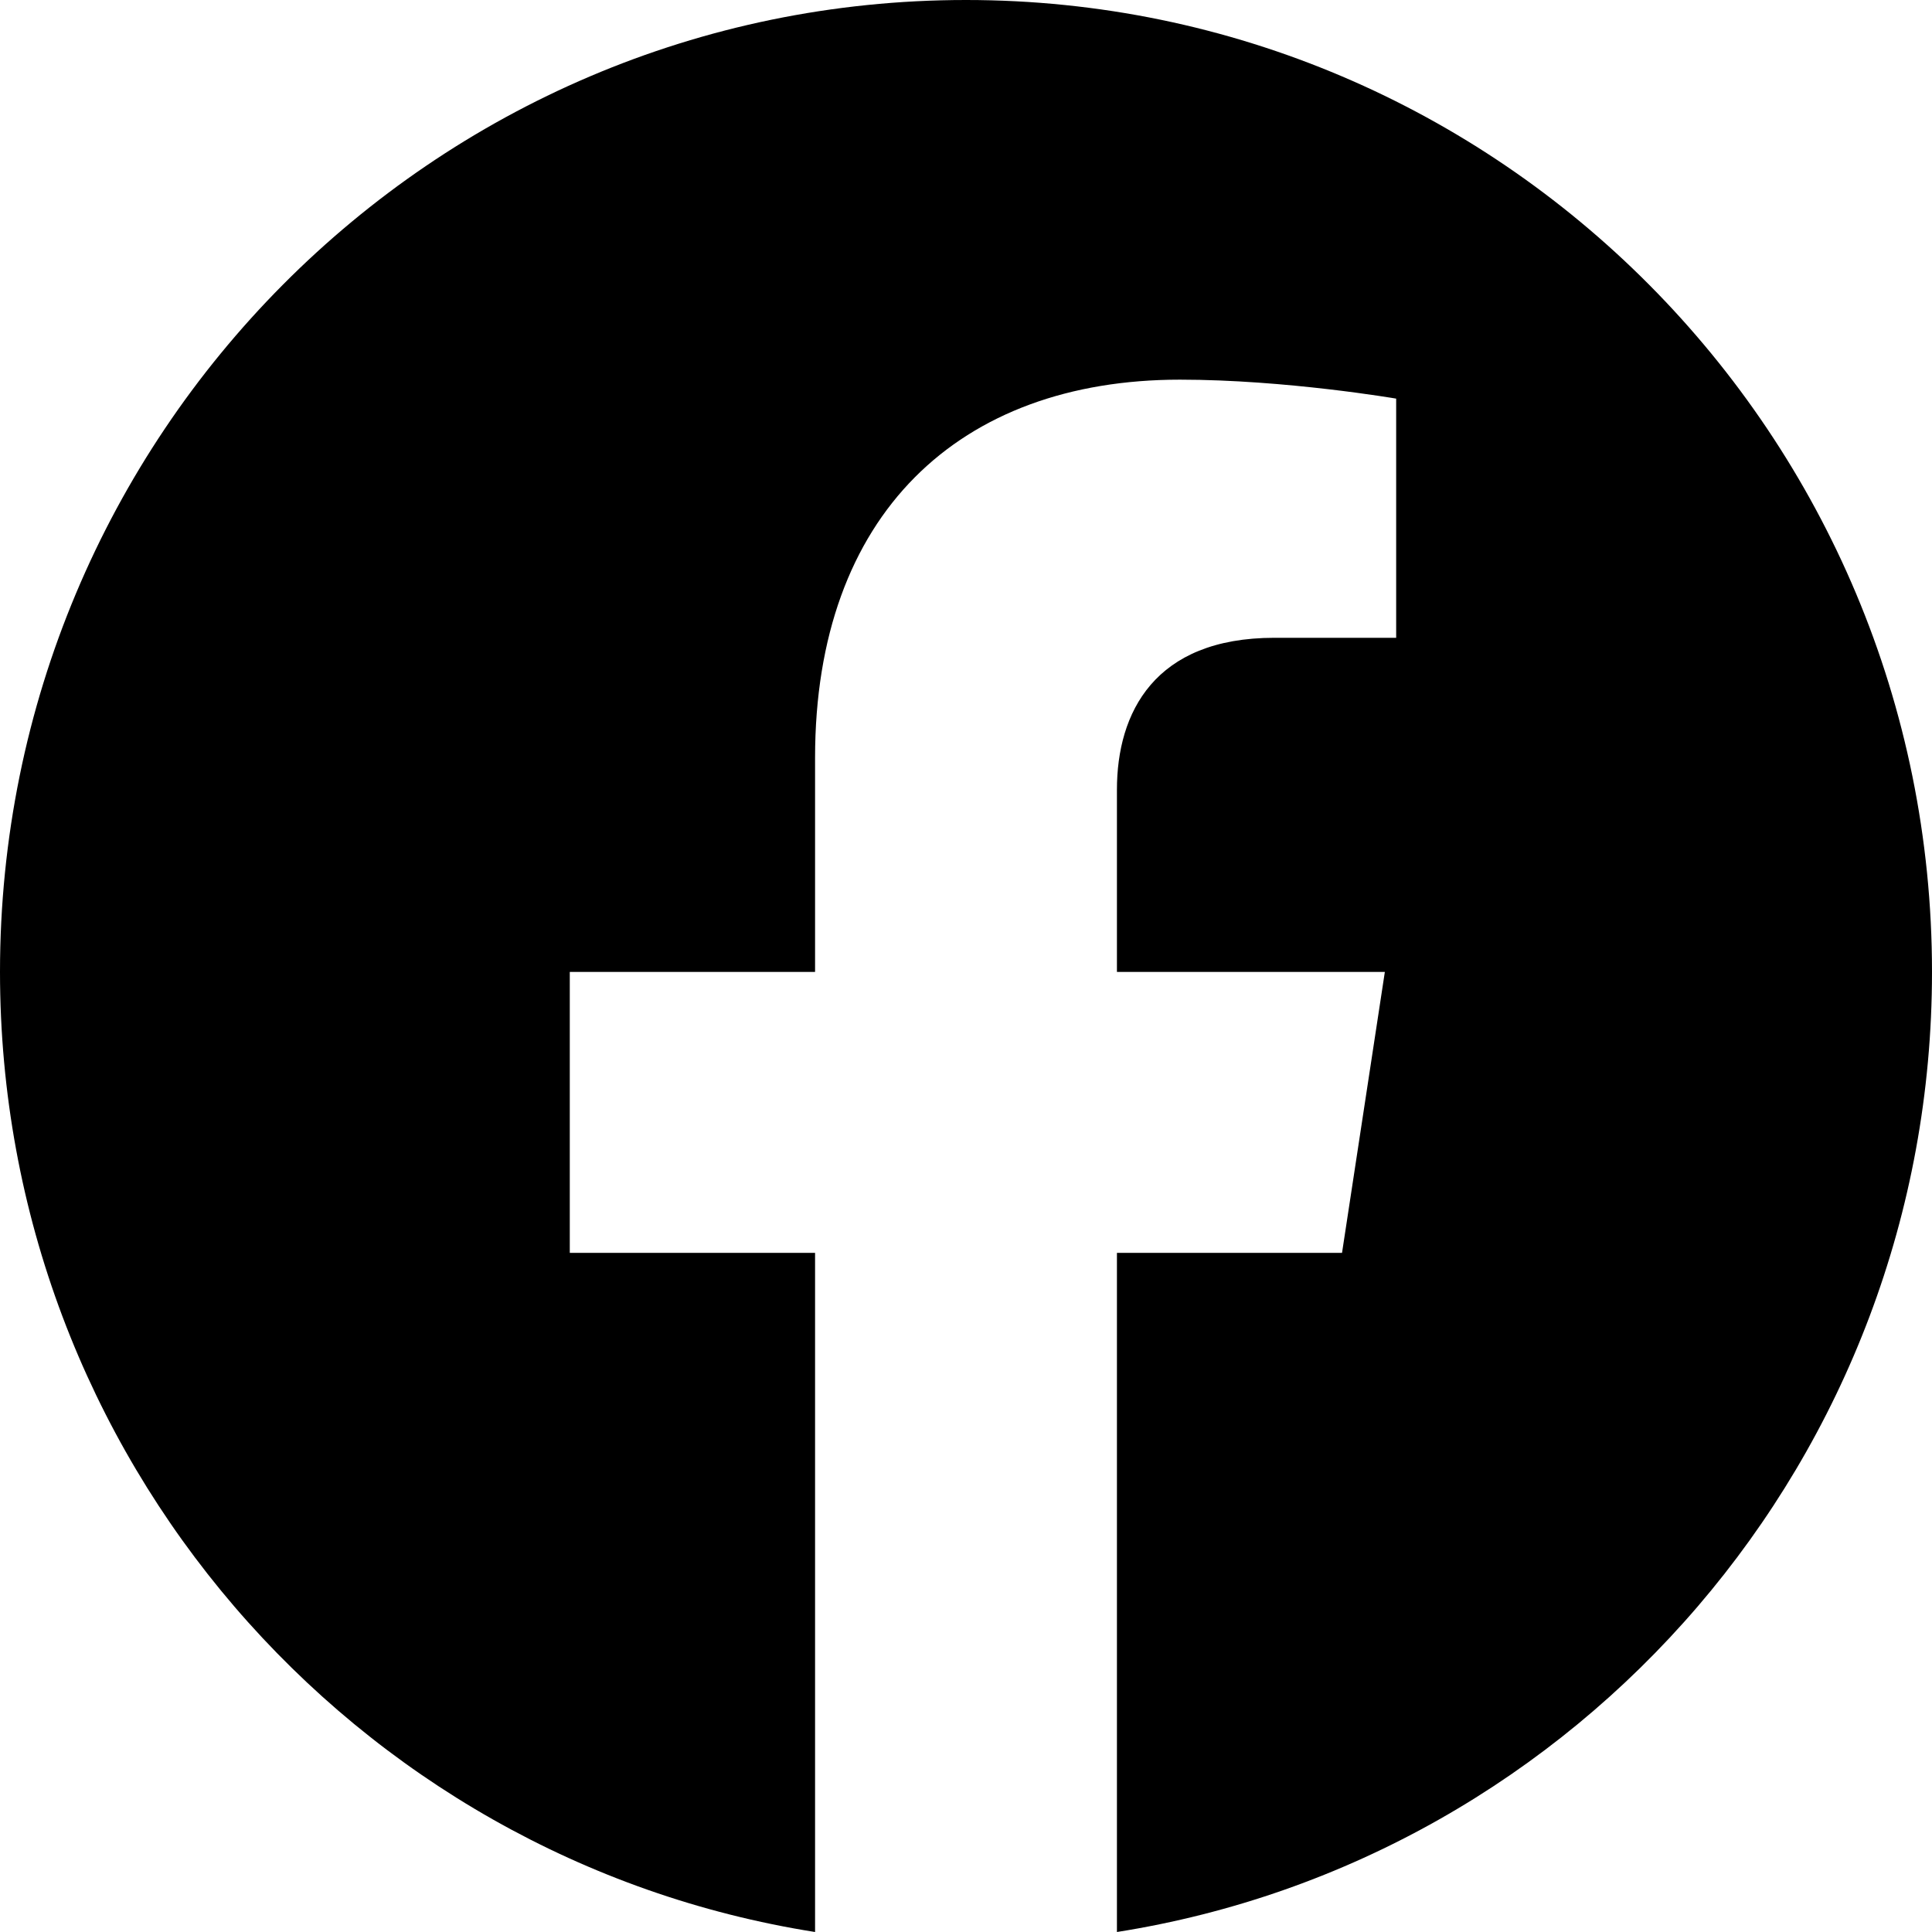
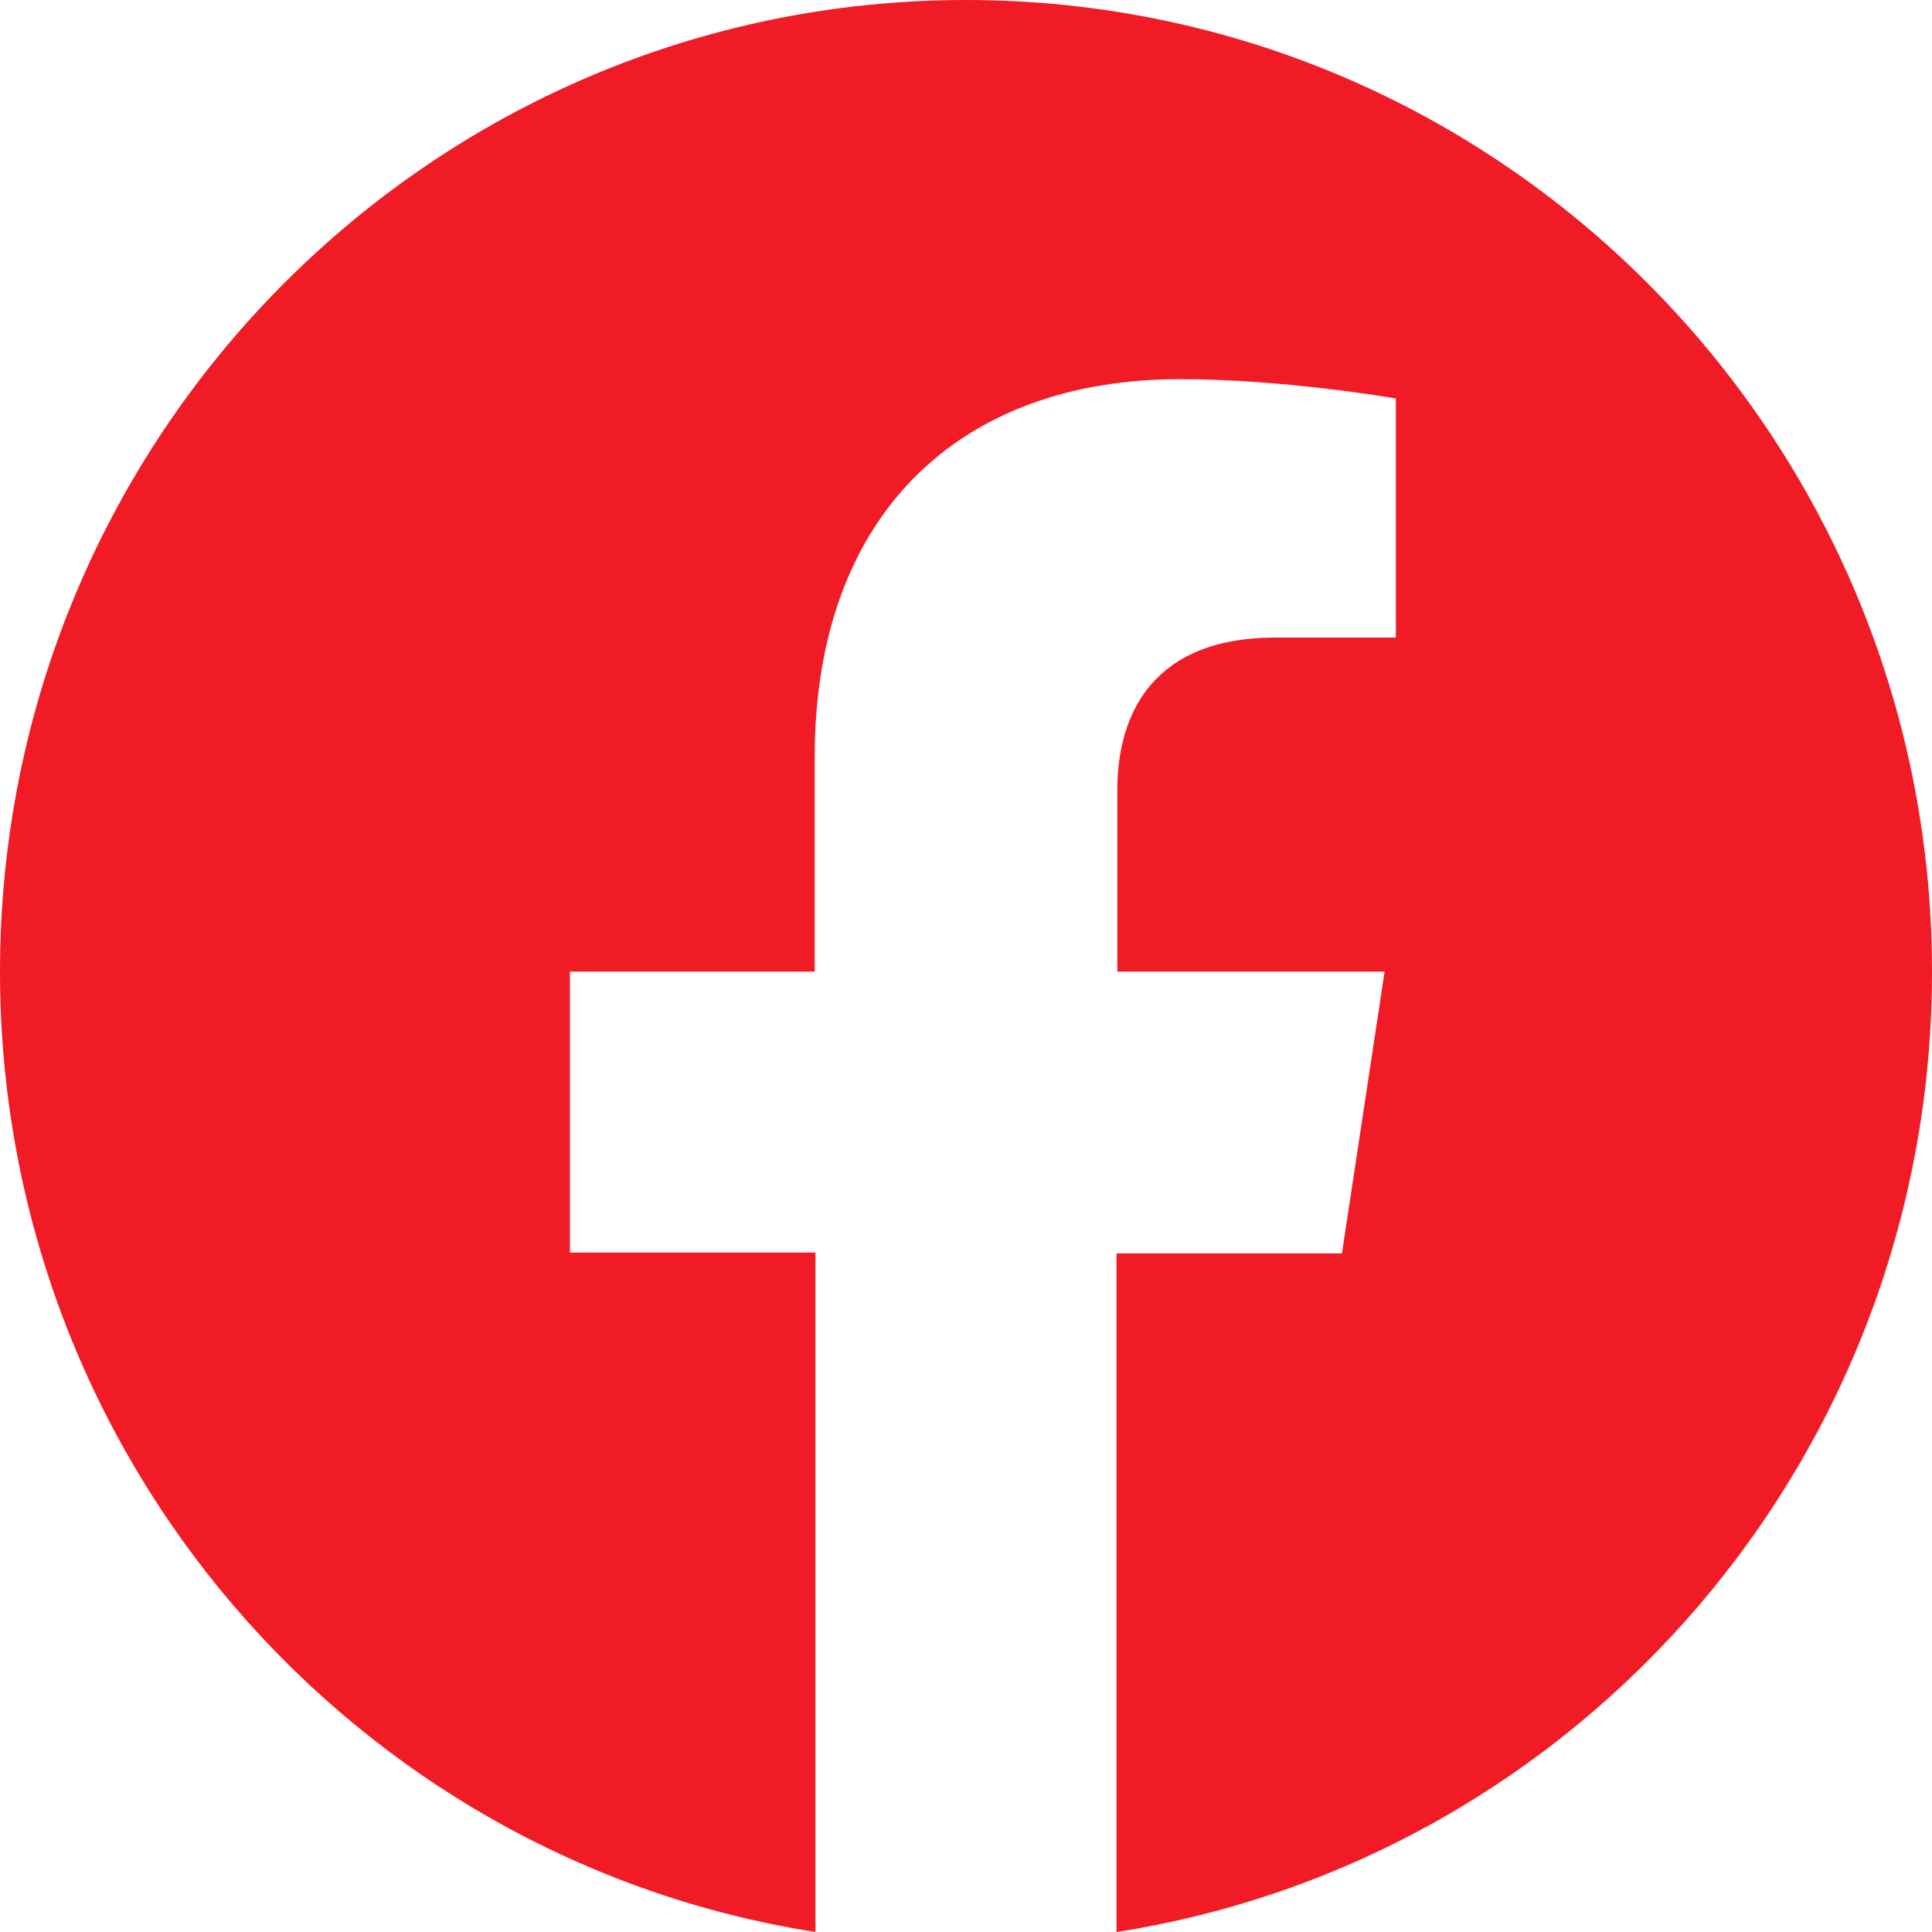
- <svg xmlns="http://www.w3.org/2000/svg" width="49" height="49" viewBox="0 0 49 49" fill="none">
-   <path d="M49 24.65C49 11.036 38.031 0 24.5 0C10.969 0 0 11.036 0 24.65C0 36.953 8.959 47.151 20.672 49V31.775H14.451V24.65H20.672V19.219C20.672 13.041 24.33 9.629 29.926 9.629C32.606 9.629 35.41 10.11 35.41 10.11V16.176H32.321C29.277 16.176 28.328 18.077 28.328 20.028V24.65H35.123L34.037 31.775H28.328V49C40.041 47.151 49 36.953 49 24.65Z" fill="black" />
+ <svg xmlns="http://www.w3.org/2000/svg" width="48" height="48" viewBox="0 0 24 24" fill="#F11B25">
+   <path d="M24 12.07C24 5.41 18.63 0 12 0S0 5.4 0 12.07C0 18.1 4.39 23.1 10.13 24v-8.44H7.08v-3.49h3.04V9.41c0-3.02 1.8-4.7 4.54-4.7 1.31 0 2.68.24 2.68.24v2.97h-1.5c-1.5 0-1.96.93-1.96 1.89v2.26h3.32l-.53 3.5h-2.8V24C19.62 23.1 24 18.1 24 12.07" />
</svg>
